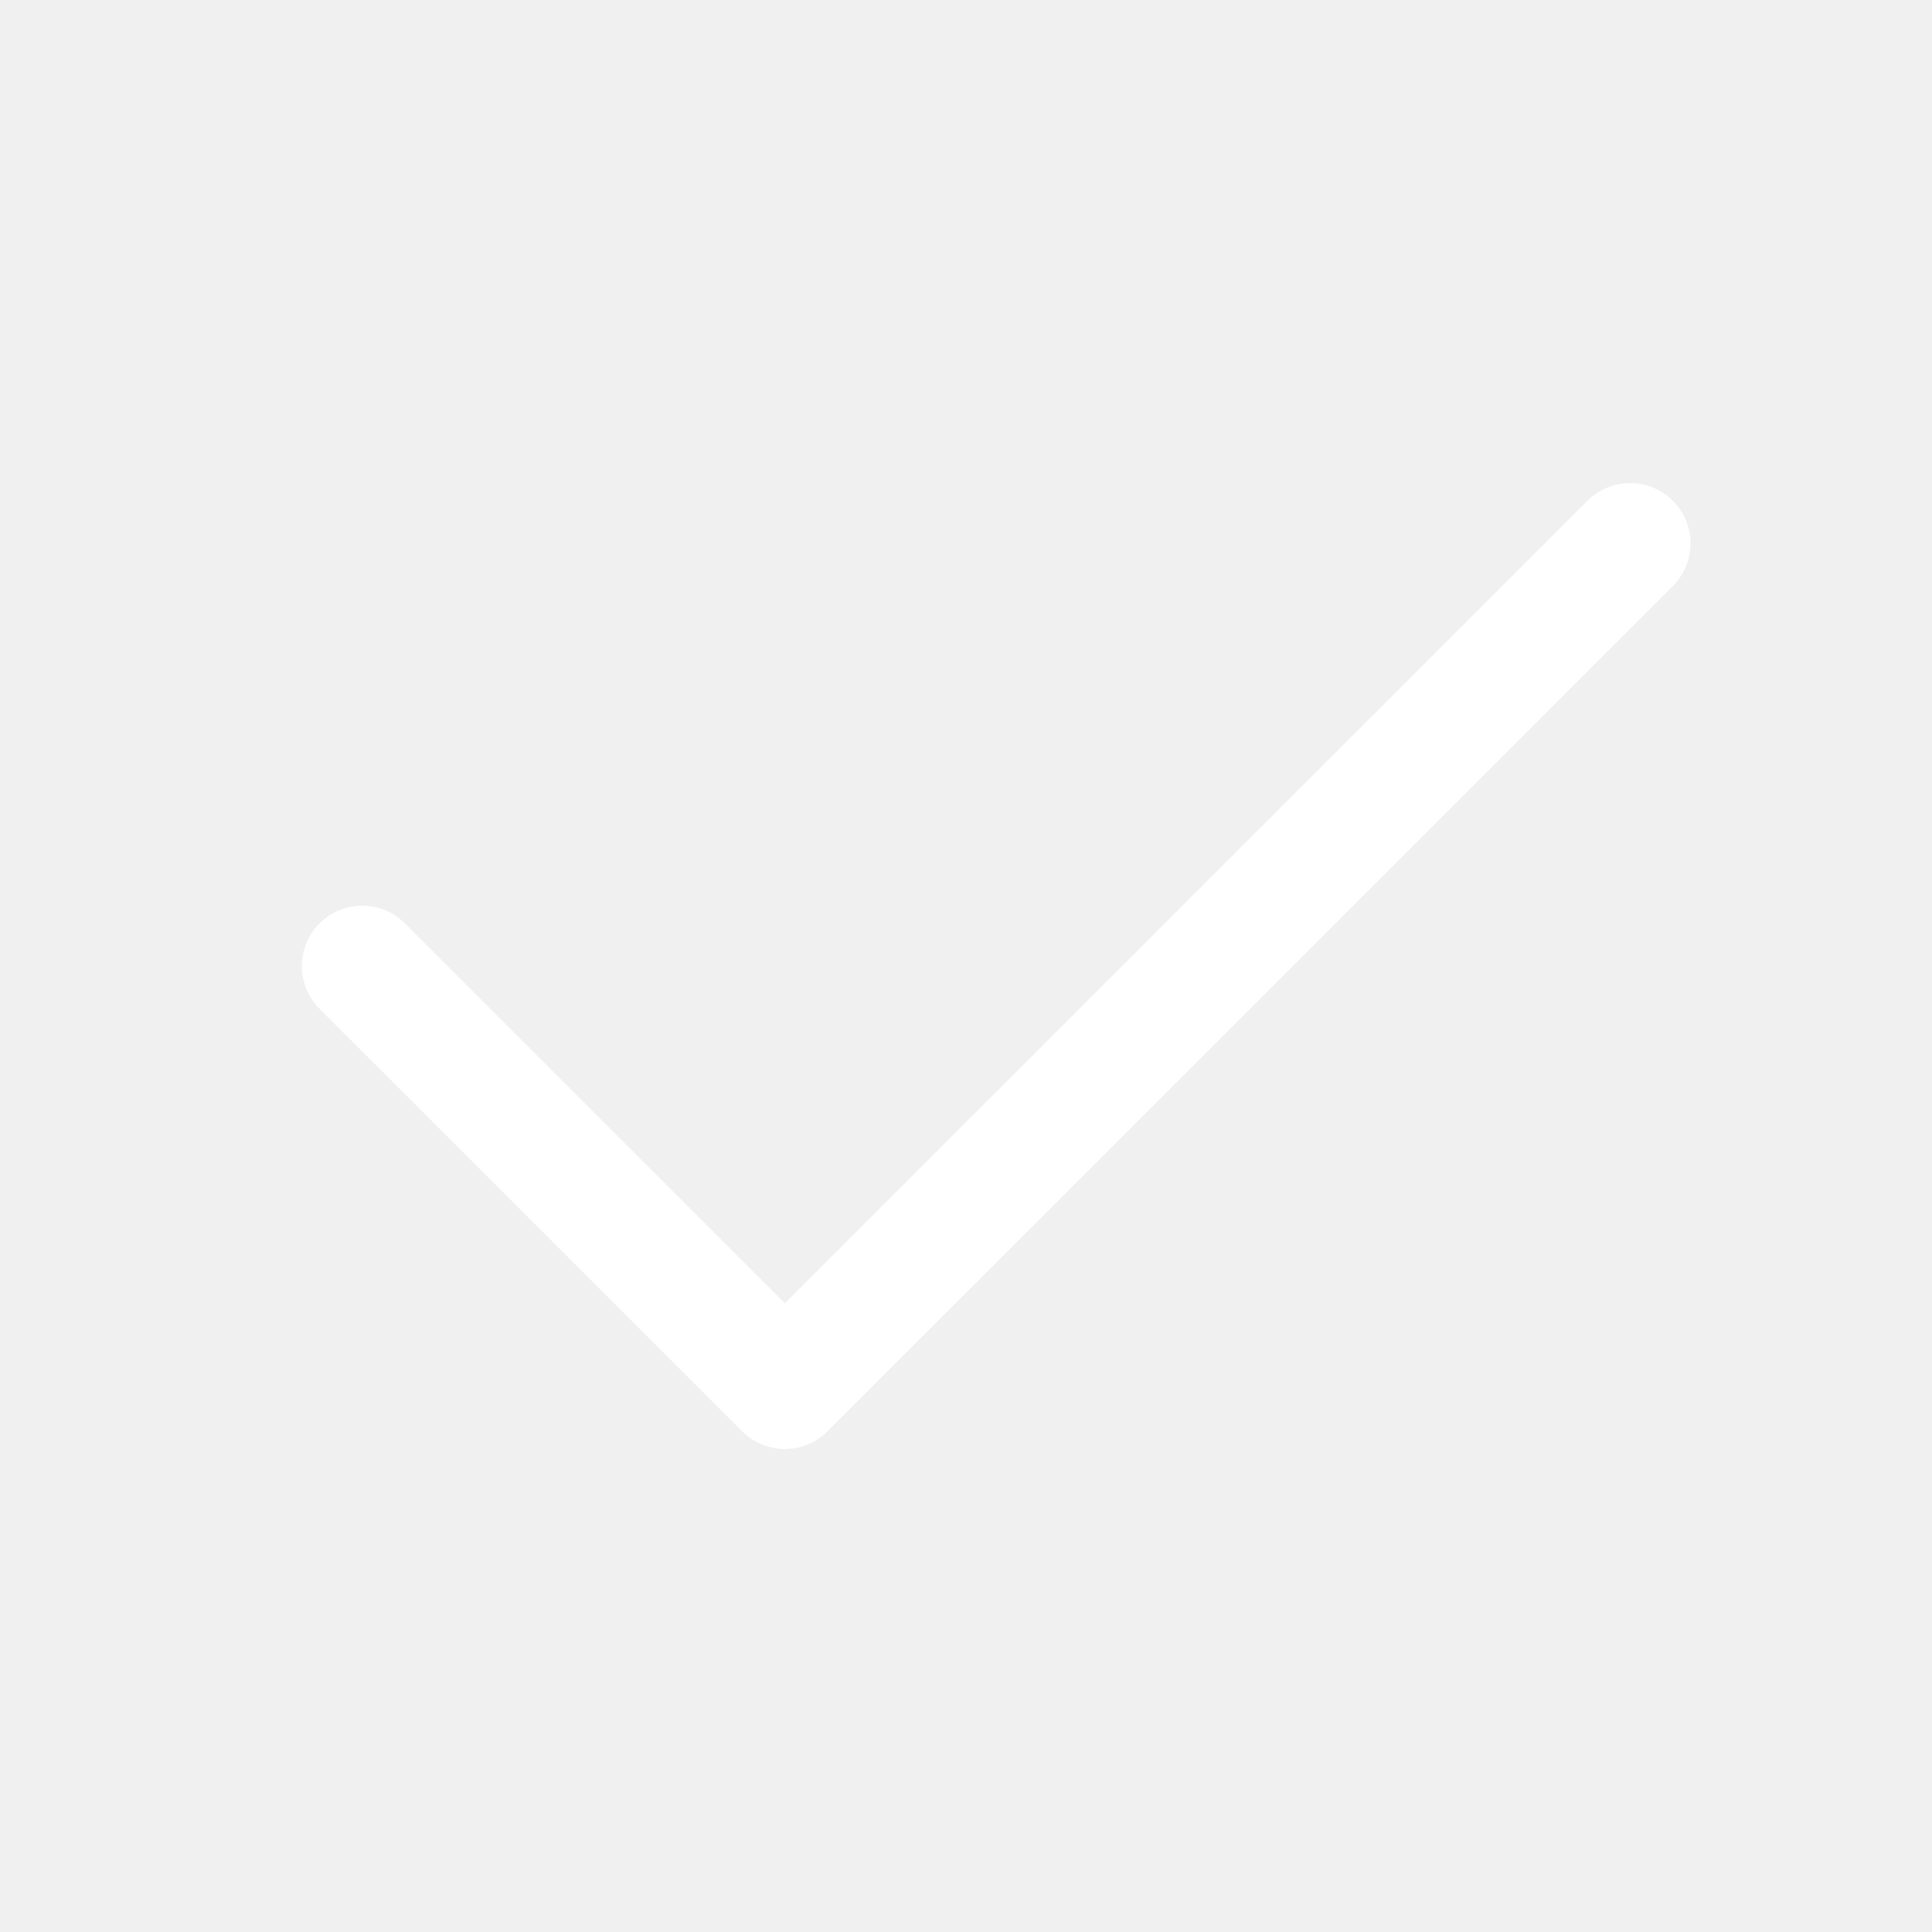
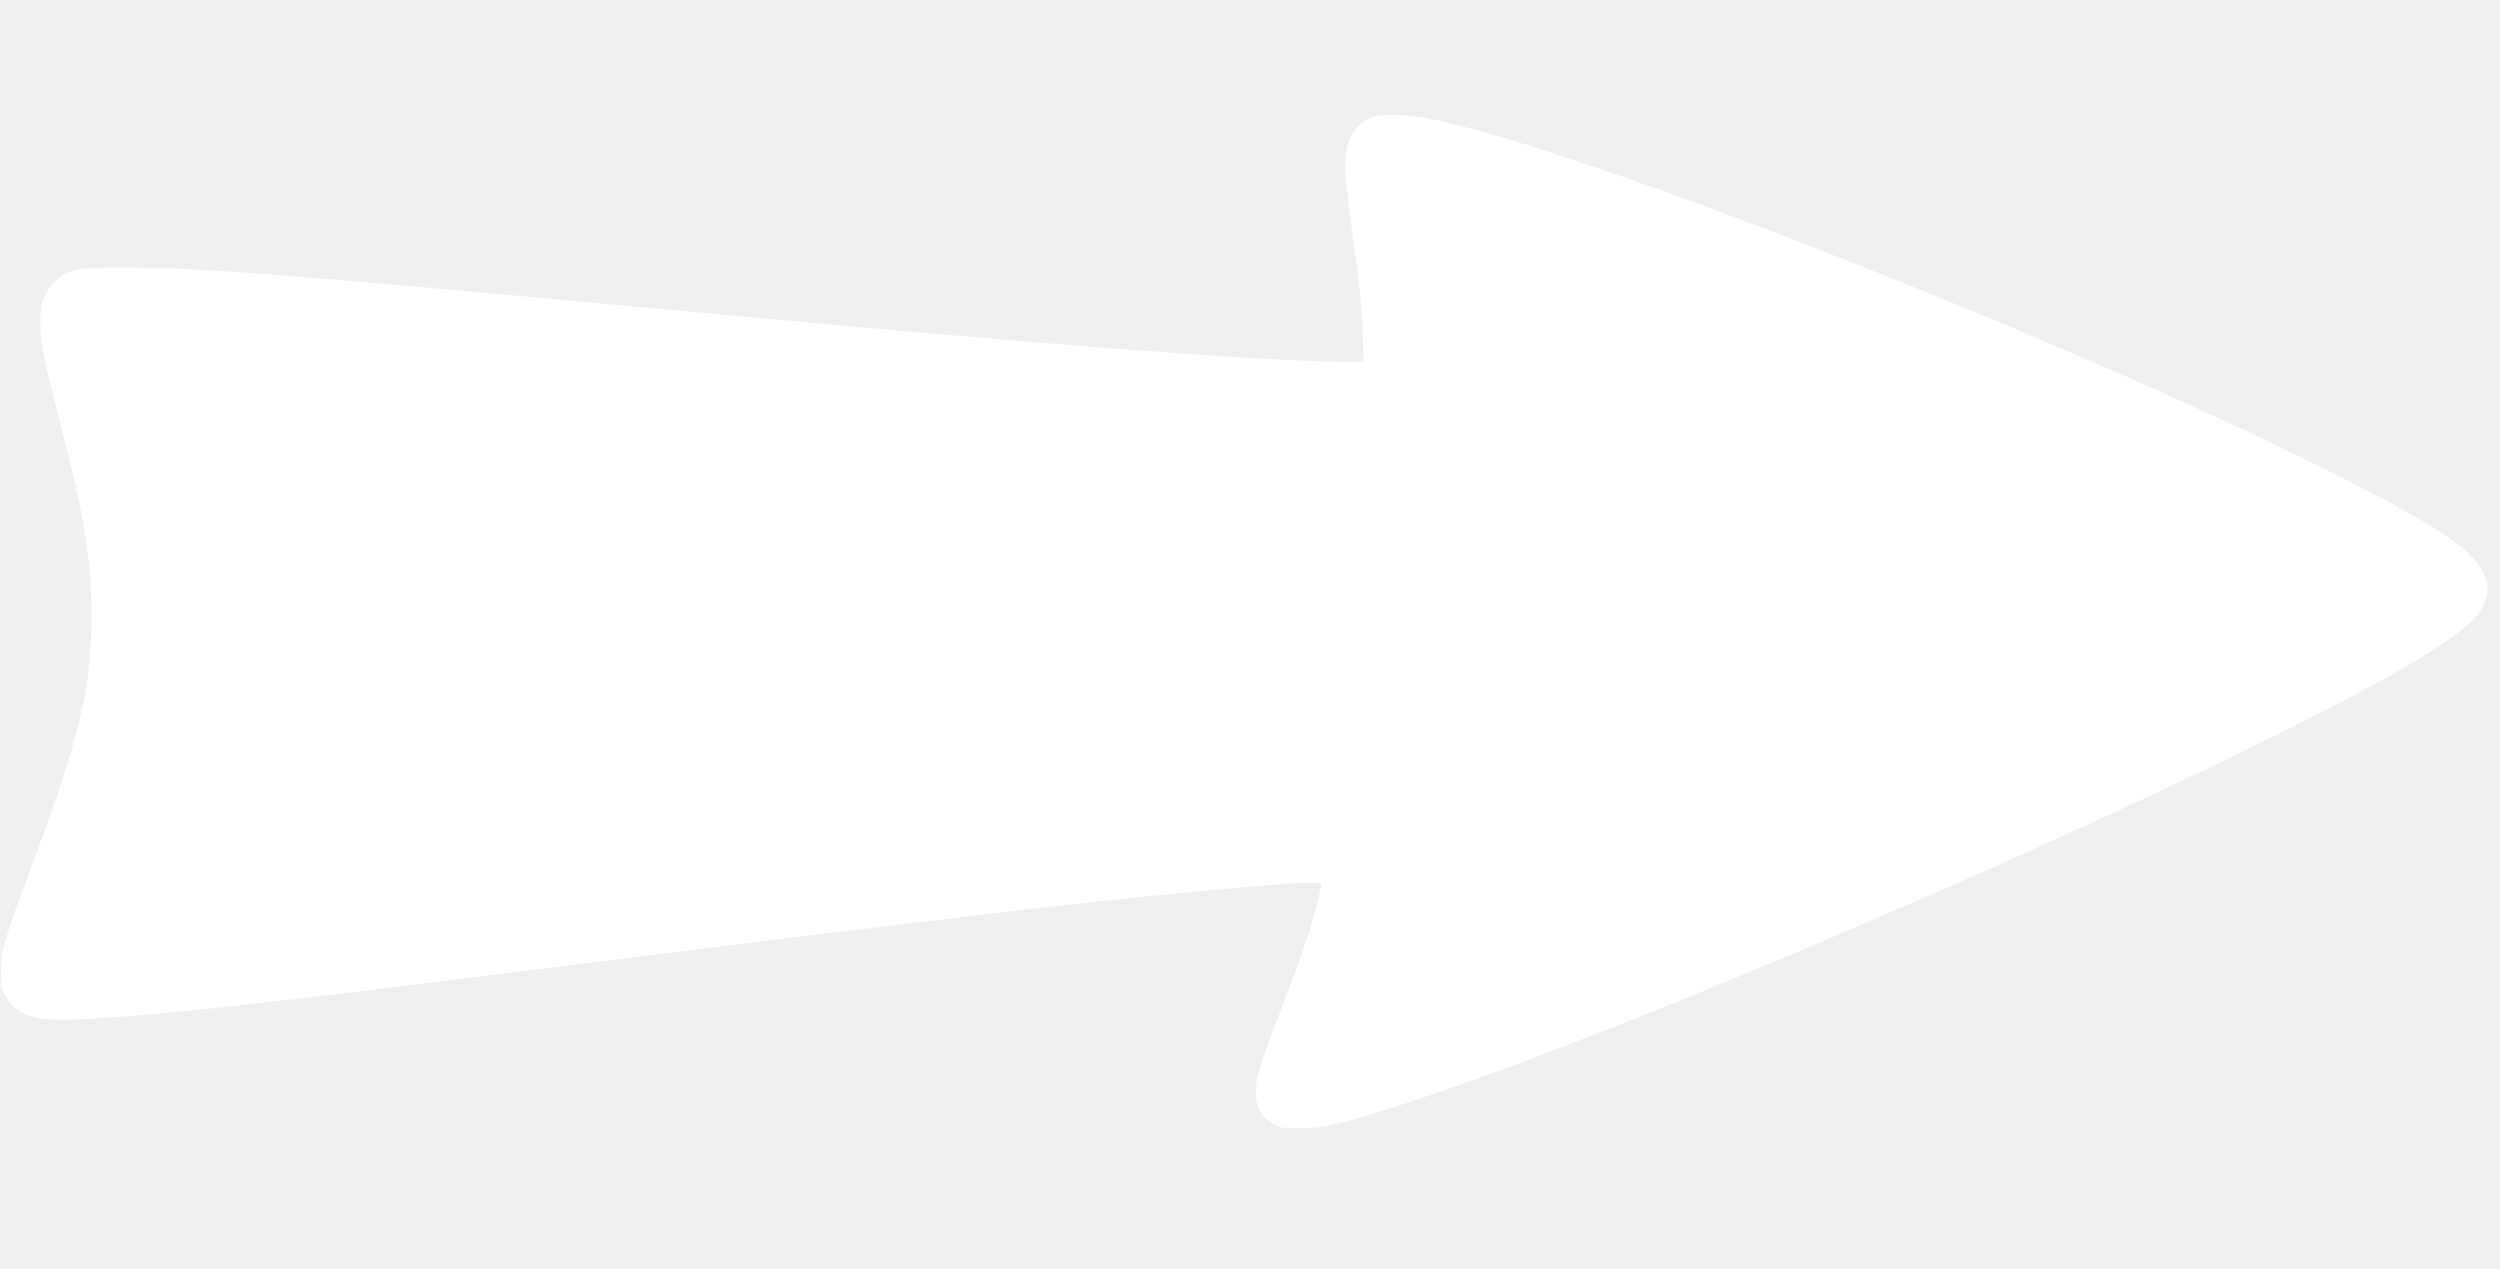
- <svg xmlns="http://www.w3.org/2000/svg" width="32" height="32" viewBox="0 0 32 32" fill="none">
-   <path d="M27 9.001L13 23L6 16.001" stroke="white" stroke-width="2" stroke-linecap="round" stroke-linejoin="round" />
+ <svg xmlns="http://www.w3.org/2000/svg" width="67" height="34" viewBox="0 0 67 34" fill="none">
+   <g clip-path="url(#clip0_2064_502)">
+     <path d="M36.695 3.172C36.221 3.386 36.007 3.88 36.059 4.662C36.08 4.917 36.163 5.646 36.247 6.276C36.455 7.792 36.512 8.396 36.528 9.115L36.538 9.714L35.913 9.698C33.184 9.631 28.194 9.25 19.715 8.464C10.355 7.599 8.079 7.401 5.521 7.235C4.401 7.162 2.578 7.146 2.177 7.204C1.745 7.266 1.422 7.495 1.229 7.881C1.094 8.151 1.078 8.224 1.083 8.688C1.094 9.261 1.156 9.573 1.708 11.719C2.276 13.938 2.453 15.074 2.453 16.511C2.453 18.407 2.125 19.788 0.932 22.98C0.12 25.152 0.036 25.428 0.031 26.022C0.026 26.46 0.036 26.512 0.182 26.751C0.297 26.939 0.411 27.043 0.615 27.147C1.016 27.35 1.474 27.376 2.917 27.272C5.224 27.105 7.115 26.892 16.199 25.756C26.986 24.407 30.116 24.048 33.663 23.751C35.043 23.637 35.419 23.626 35.419 23.694C35.419 23.72 35.351 24.012 35.267 24.335C35.085 25.038 34.866 25.668 34.34 27.033C33.783 28.475 33.7 28.731 33.663 29.142C33.627 29.601 33.746 29.877 34.075 30.09C34.278 30.226 34.33 30.236 34.84 30.236C35.507 30.236 35.986 30.121 37.736 29.548C44.523 27.324 59.503 20.772 64.576 17.808C66.462 16.704 66.915 16.131 66.545 15.339C66.243 14.683 65.107 13.954 62.008 12.422C54.8 8.865 42.356 4.005 38.408 3.203C37.611 3.042 36.997 3.031 36.695 3.172Z" fill="white" />
+   </g>
+   <defs>
+     <clipPath id="clip0_2064_502">
+       <rect width="66.67" height="33.335" fill="white" />
+     </clipPath>
+   </defs>
</svg>
